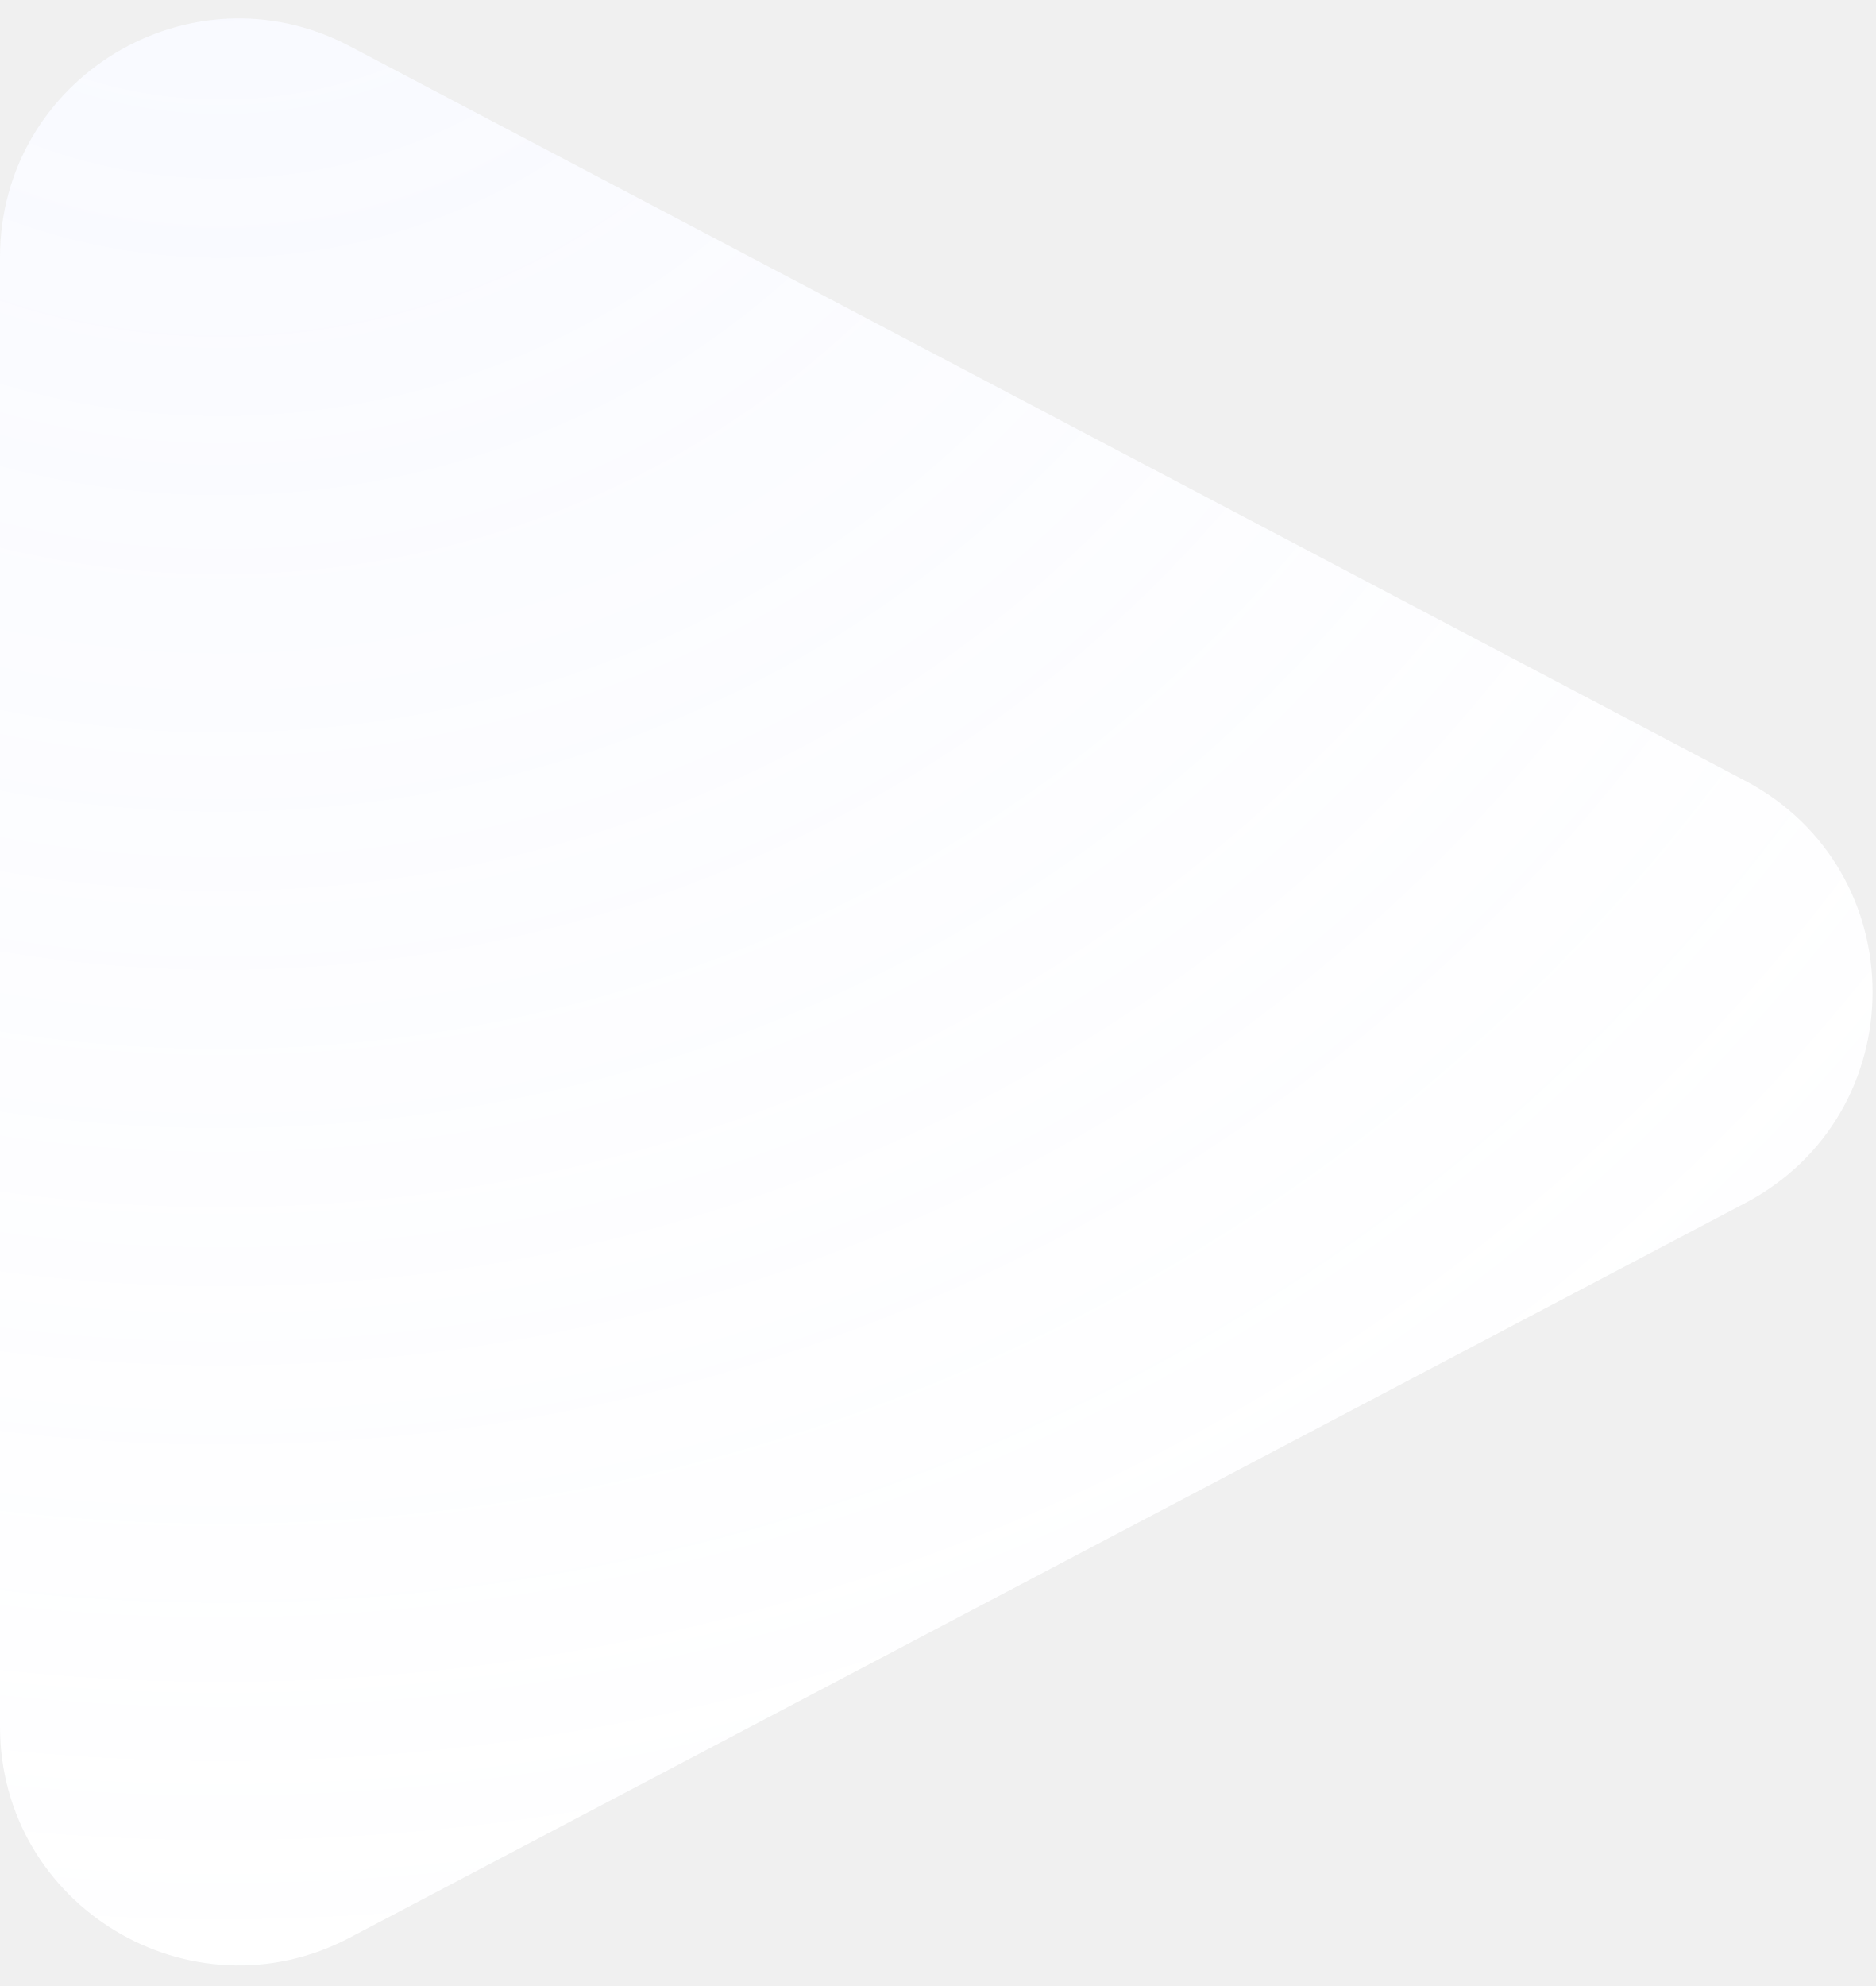
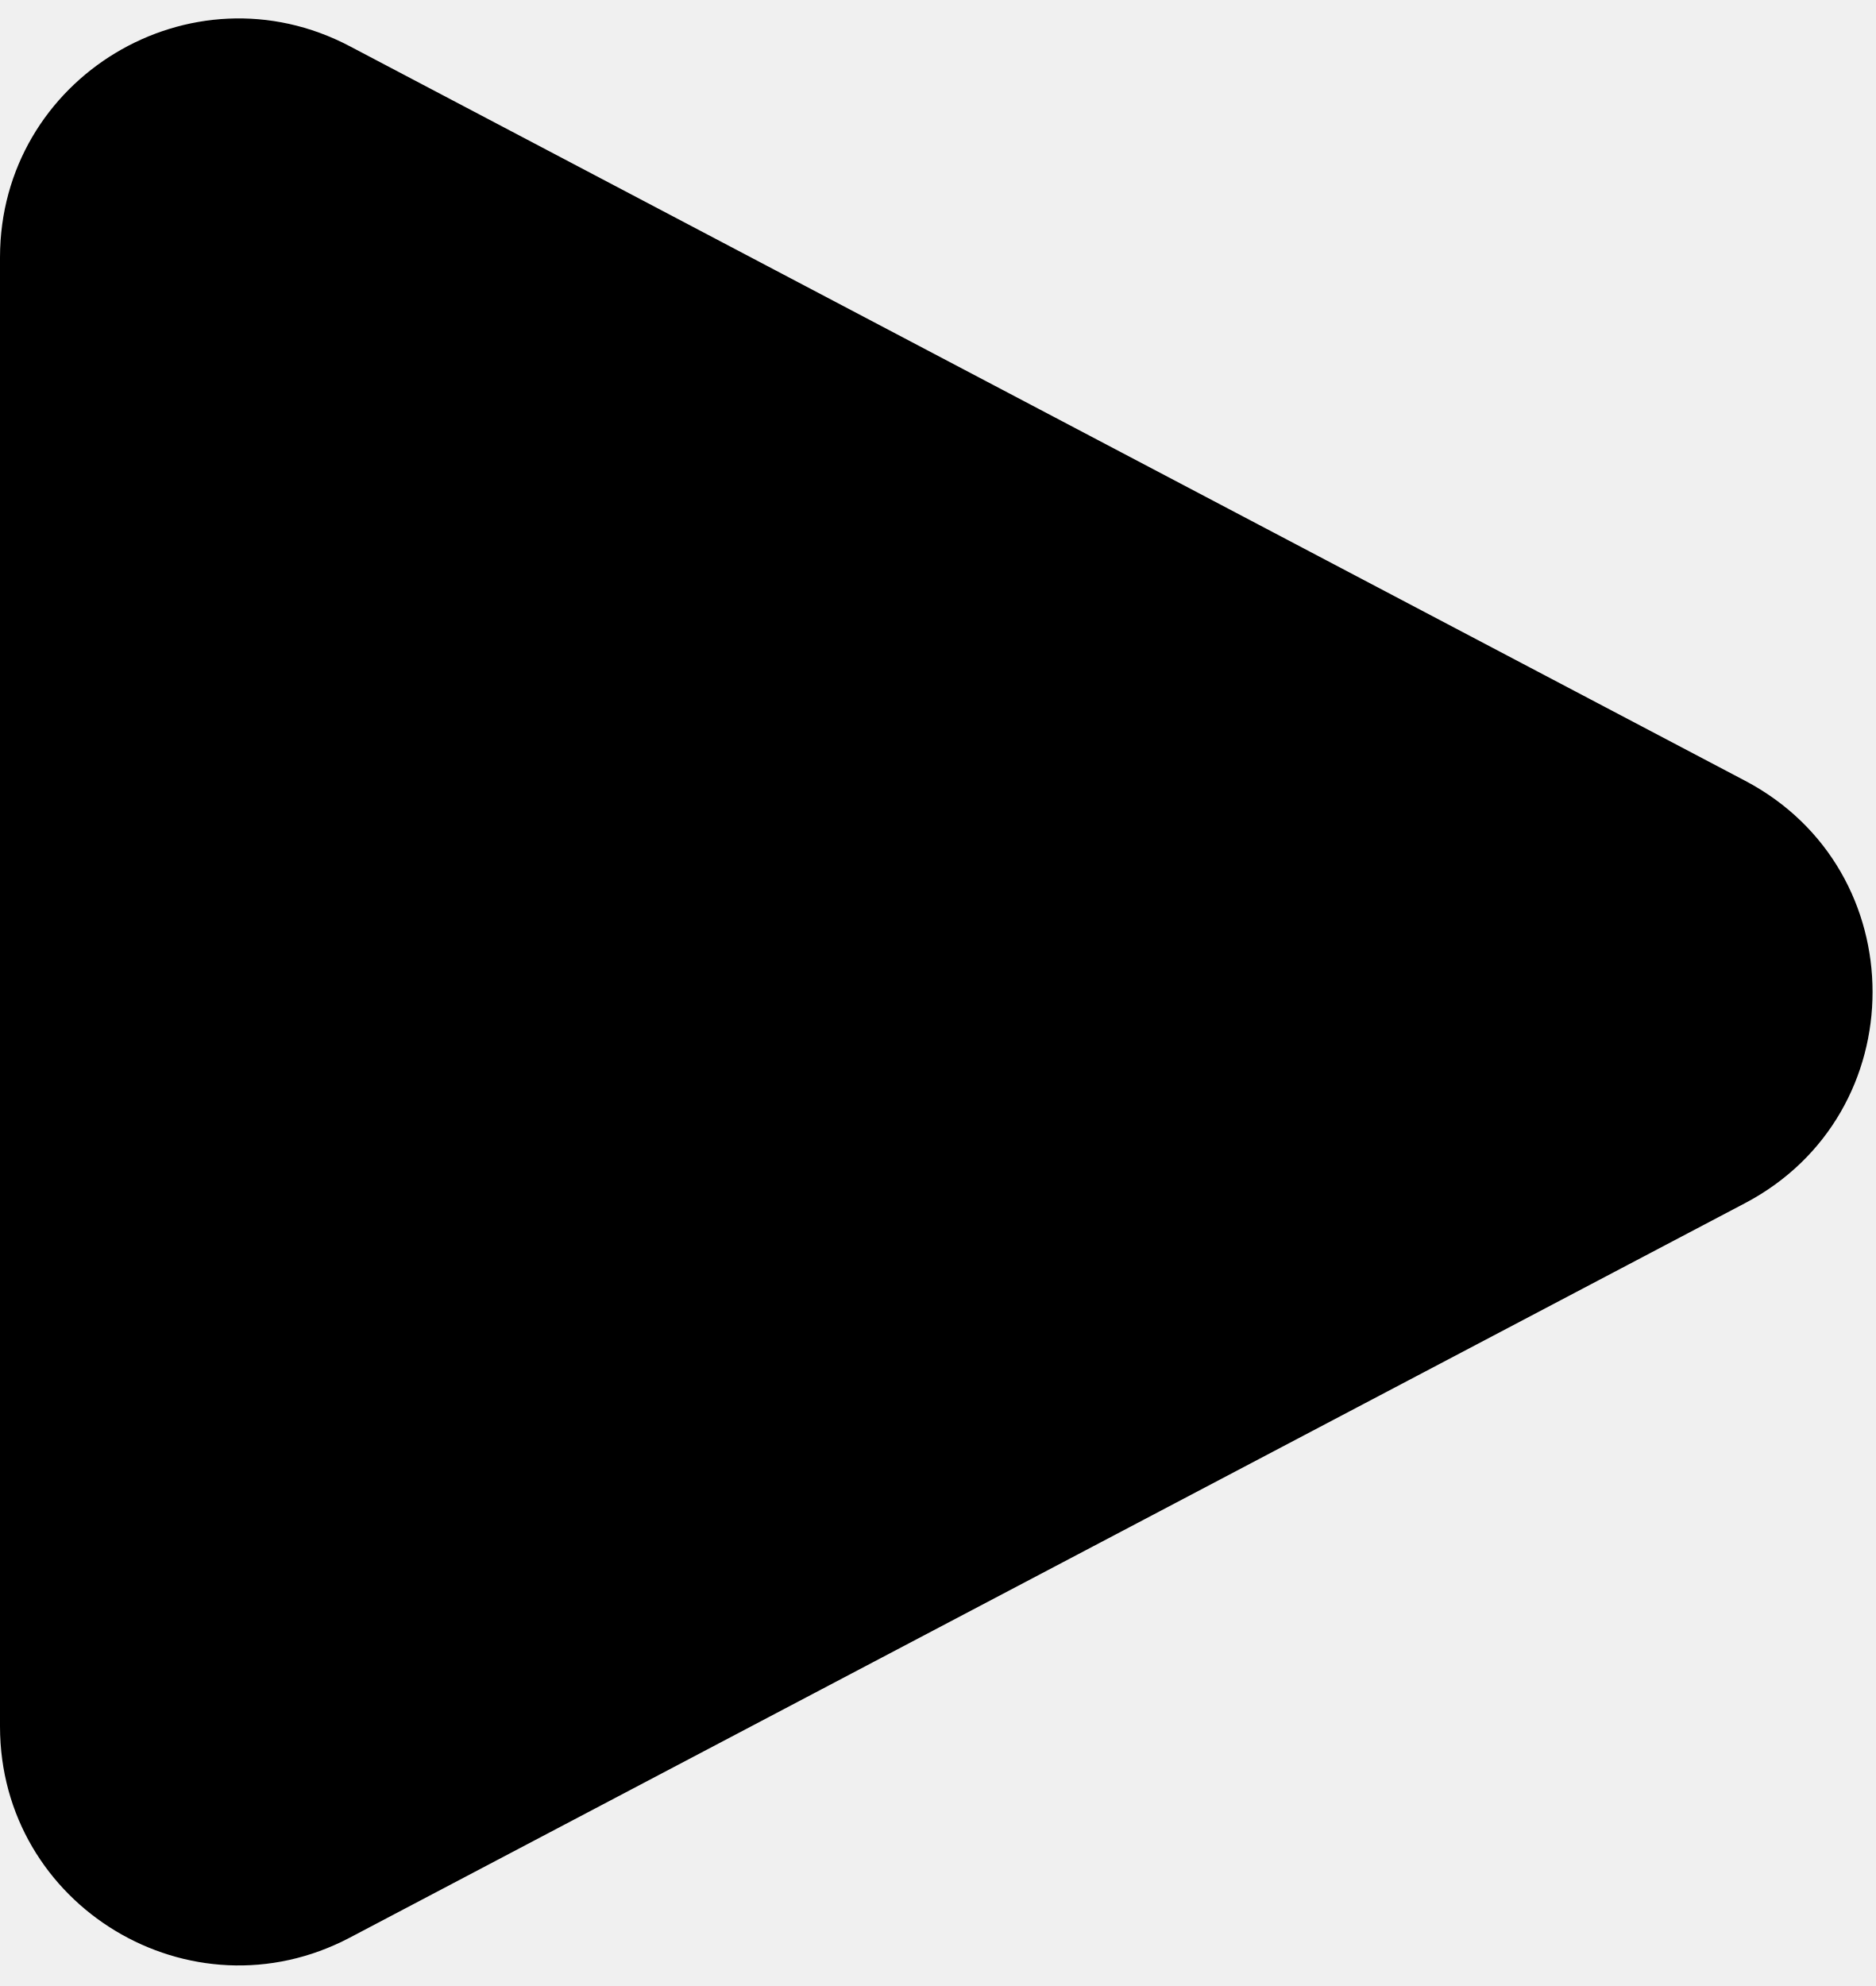
<svg xmlns="http://www.w3.org/2000/svg" width="68" height="72" viewBox="0 0 68 72" fill="none">
  <path d="M63.279 28.305C69.442 31.549 69.442 40.374 63.279 43.618L12.682 70.248C6.921 73.28 3.74997e-07 69.102 6.87204e-07 62.591L3.24098e-06 9.332C3.55319e-06 2.821 6.921 -1.358 12.682 1.675L63.279 28.305Z" fill="white" />
  <path d="M63.279 28.305C69.442 31.549 69.442 40.374 63.279 43.618L12.682 70.248C6.921 73.28 3.74997e-07 69.102 6.87204e-07 62.591L3.24098e-06 9.332C3.55319e-06 2.821 6.921 -1.358 12.682 1.675L63.279 28.305Z" fill="url(#paint0_radial_388_1198)" />
  <defs>
    <radialGradient id="paint0_radial_388_1198" cx="0" cy="0" r="1" gradientUnits="userSpaceOnUse" gradientTransform="translate(8.87223 -13.0284) rotate(55.4446) scale(109.22 107.365)">
-       <stop stop-color="#C8D2FF" stop-opacity="0.15" />
-       <stop offset="1" stop-color="white" stop-opacity="0" />
+       <stop stopColor="#C8D2FF" stopOpacity="0.15" />
+       <stop offset="1" stopColor="white" stopOpacity="0" />
    </radialGradient>
  </defs>
</svg>
